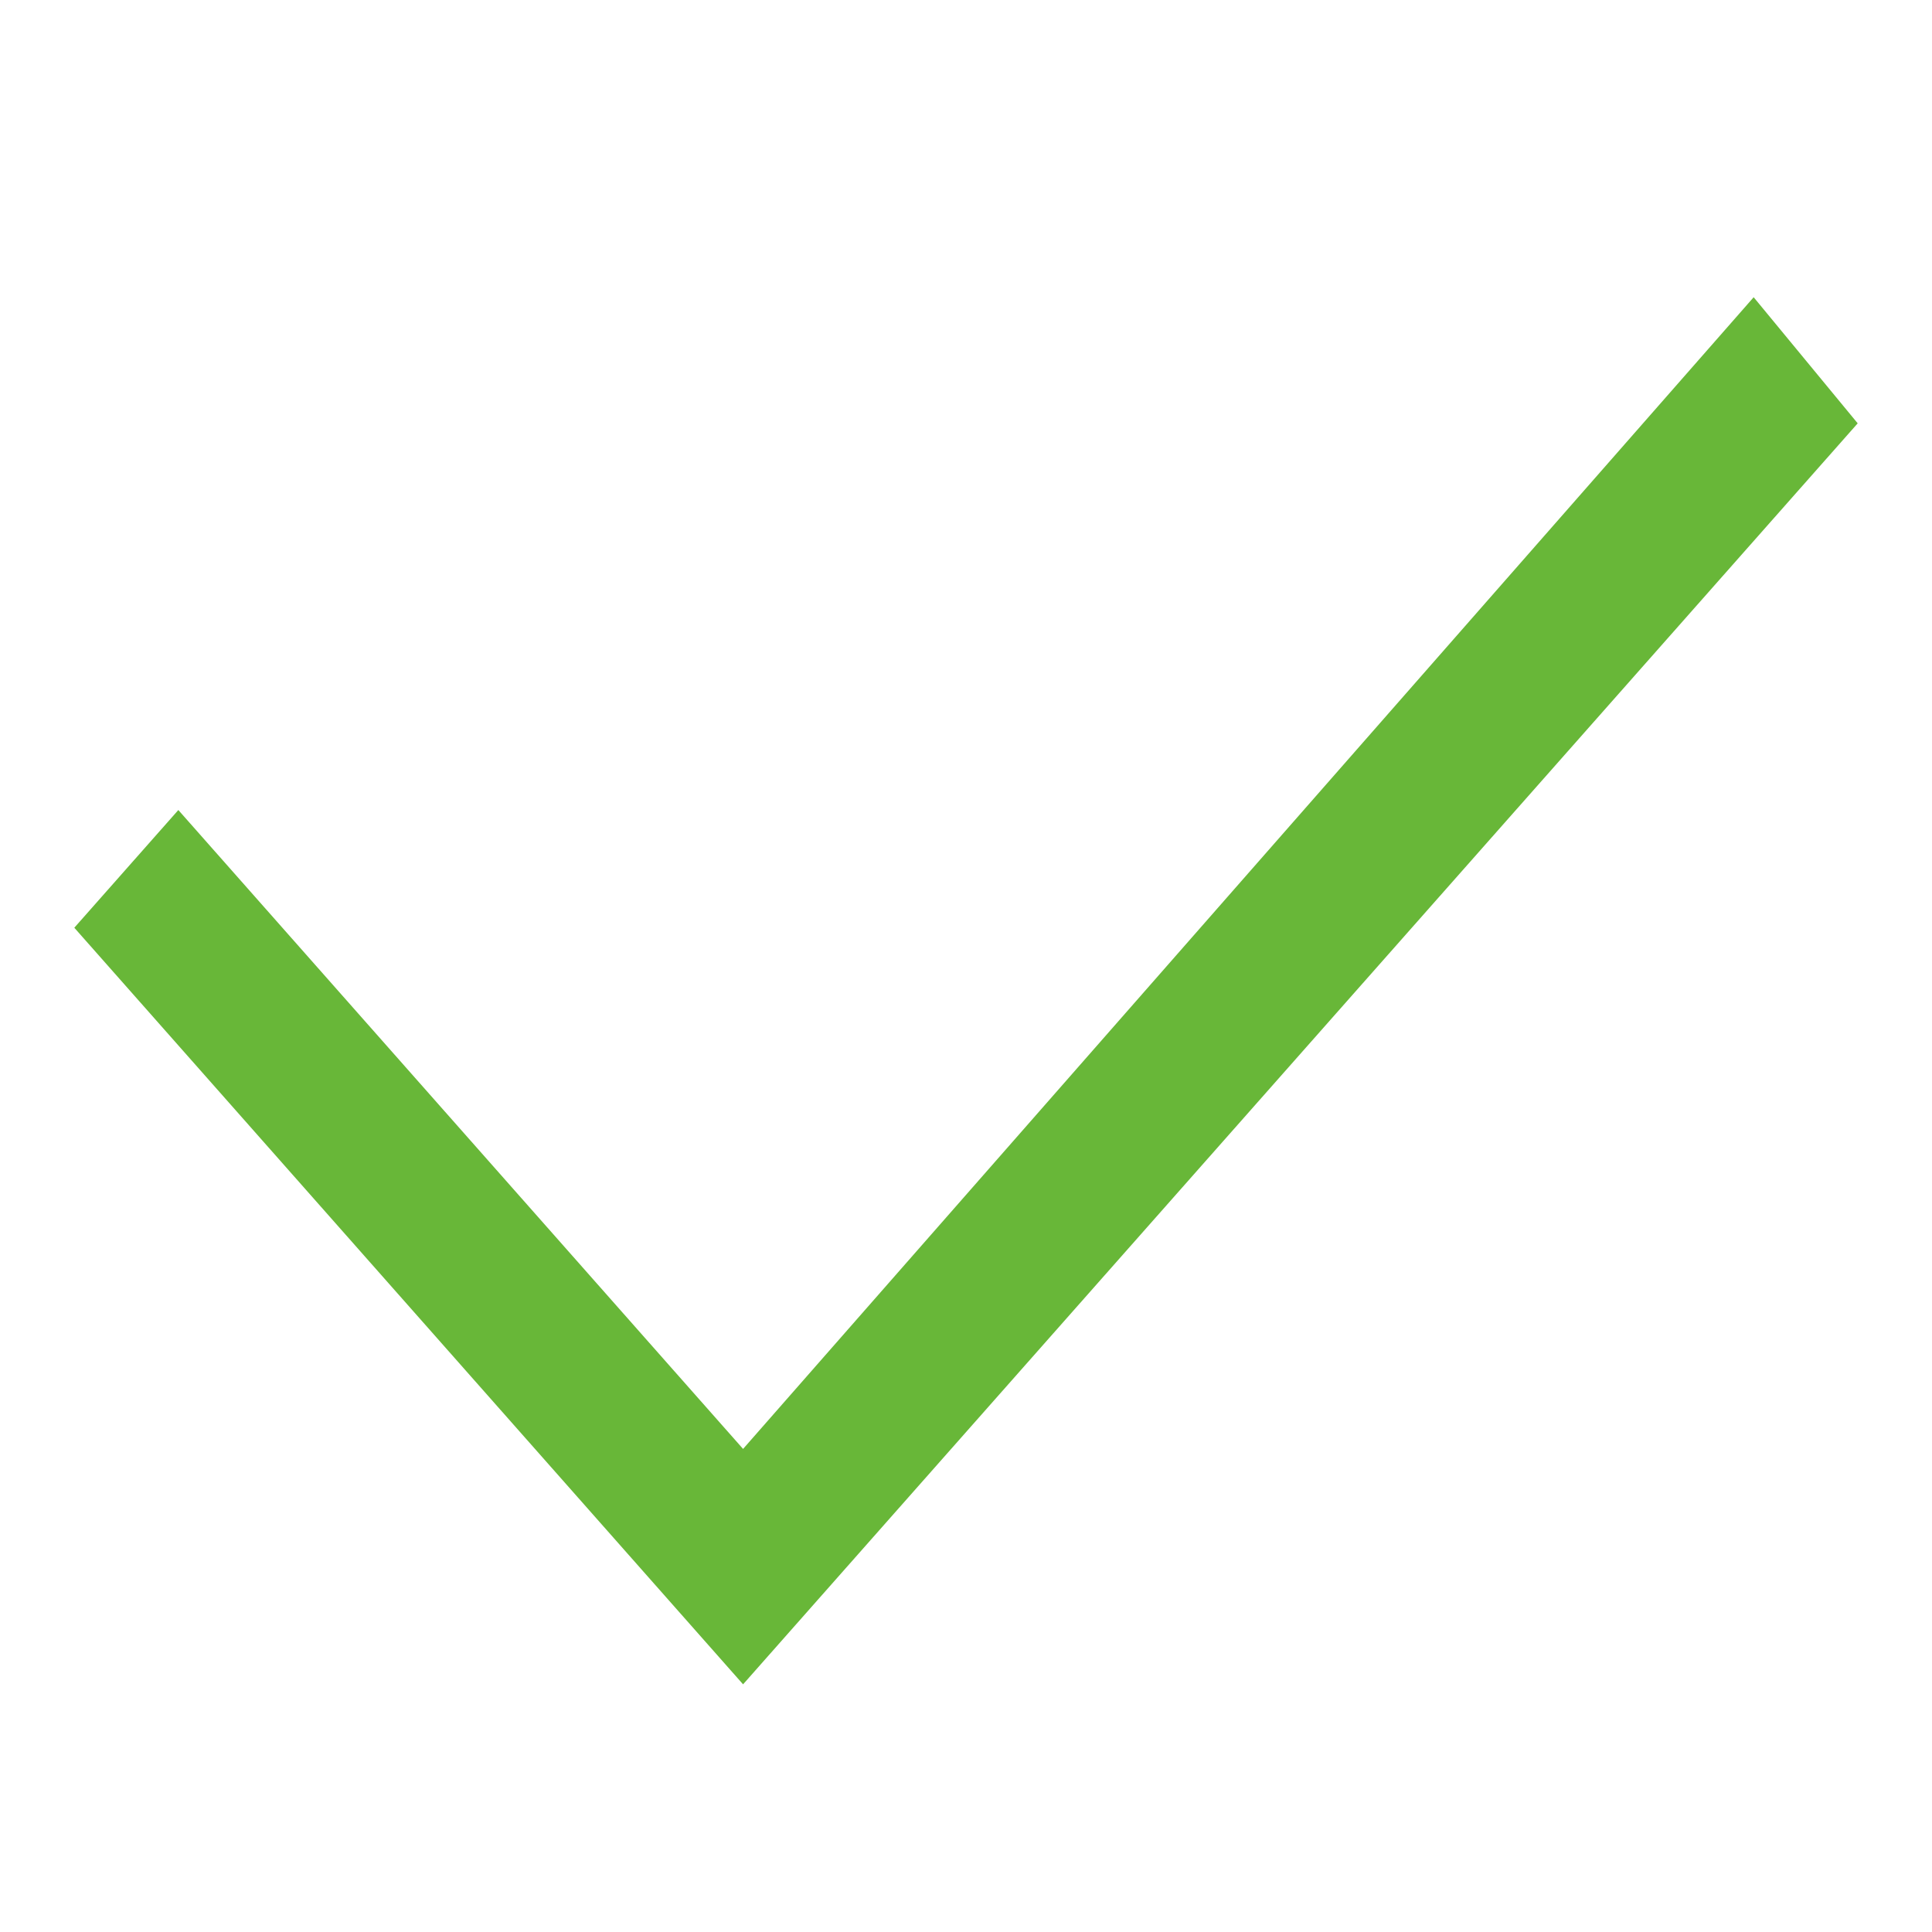
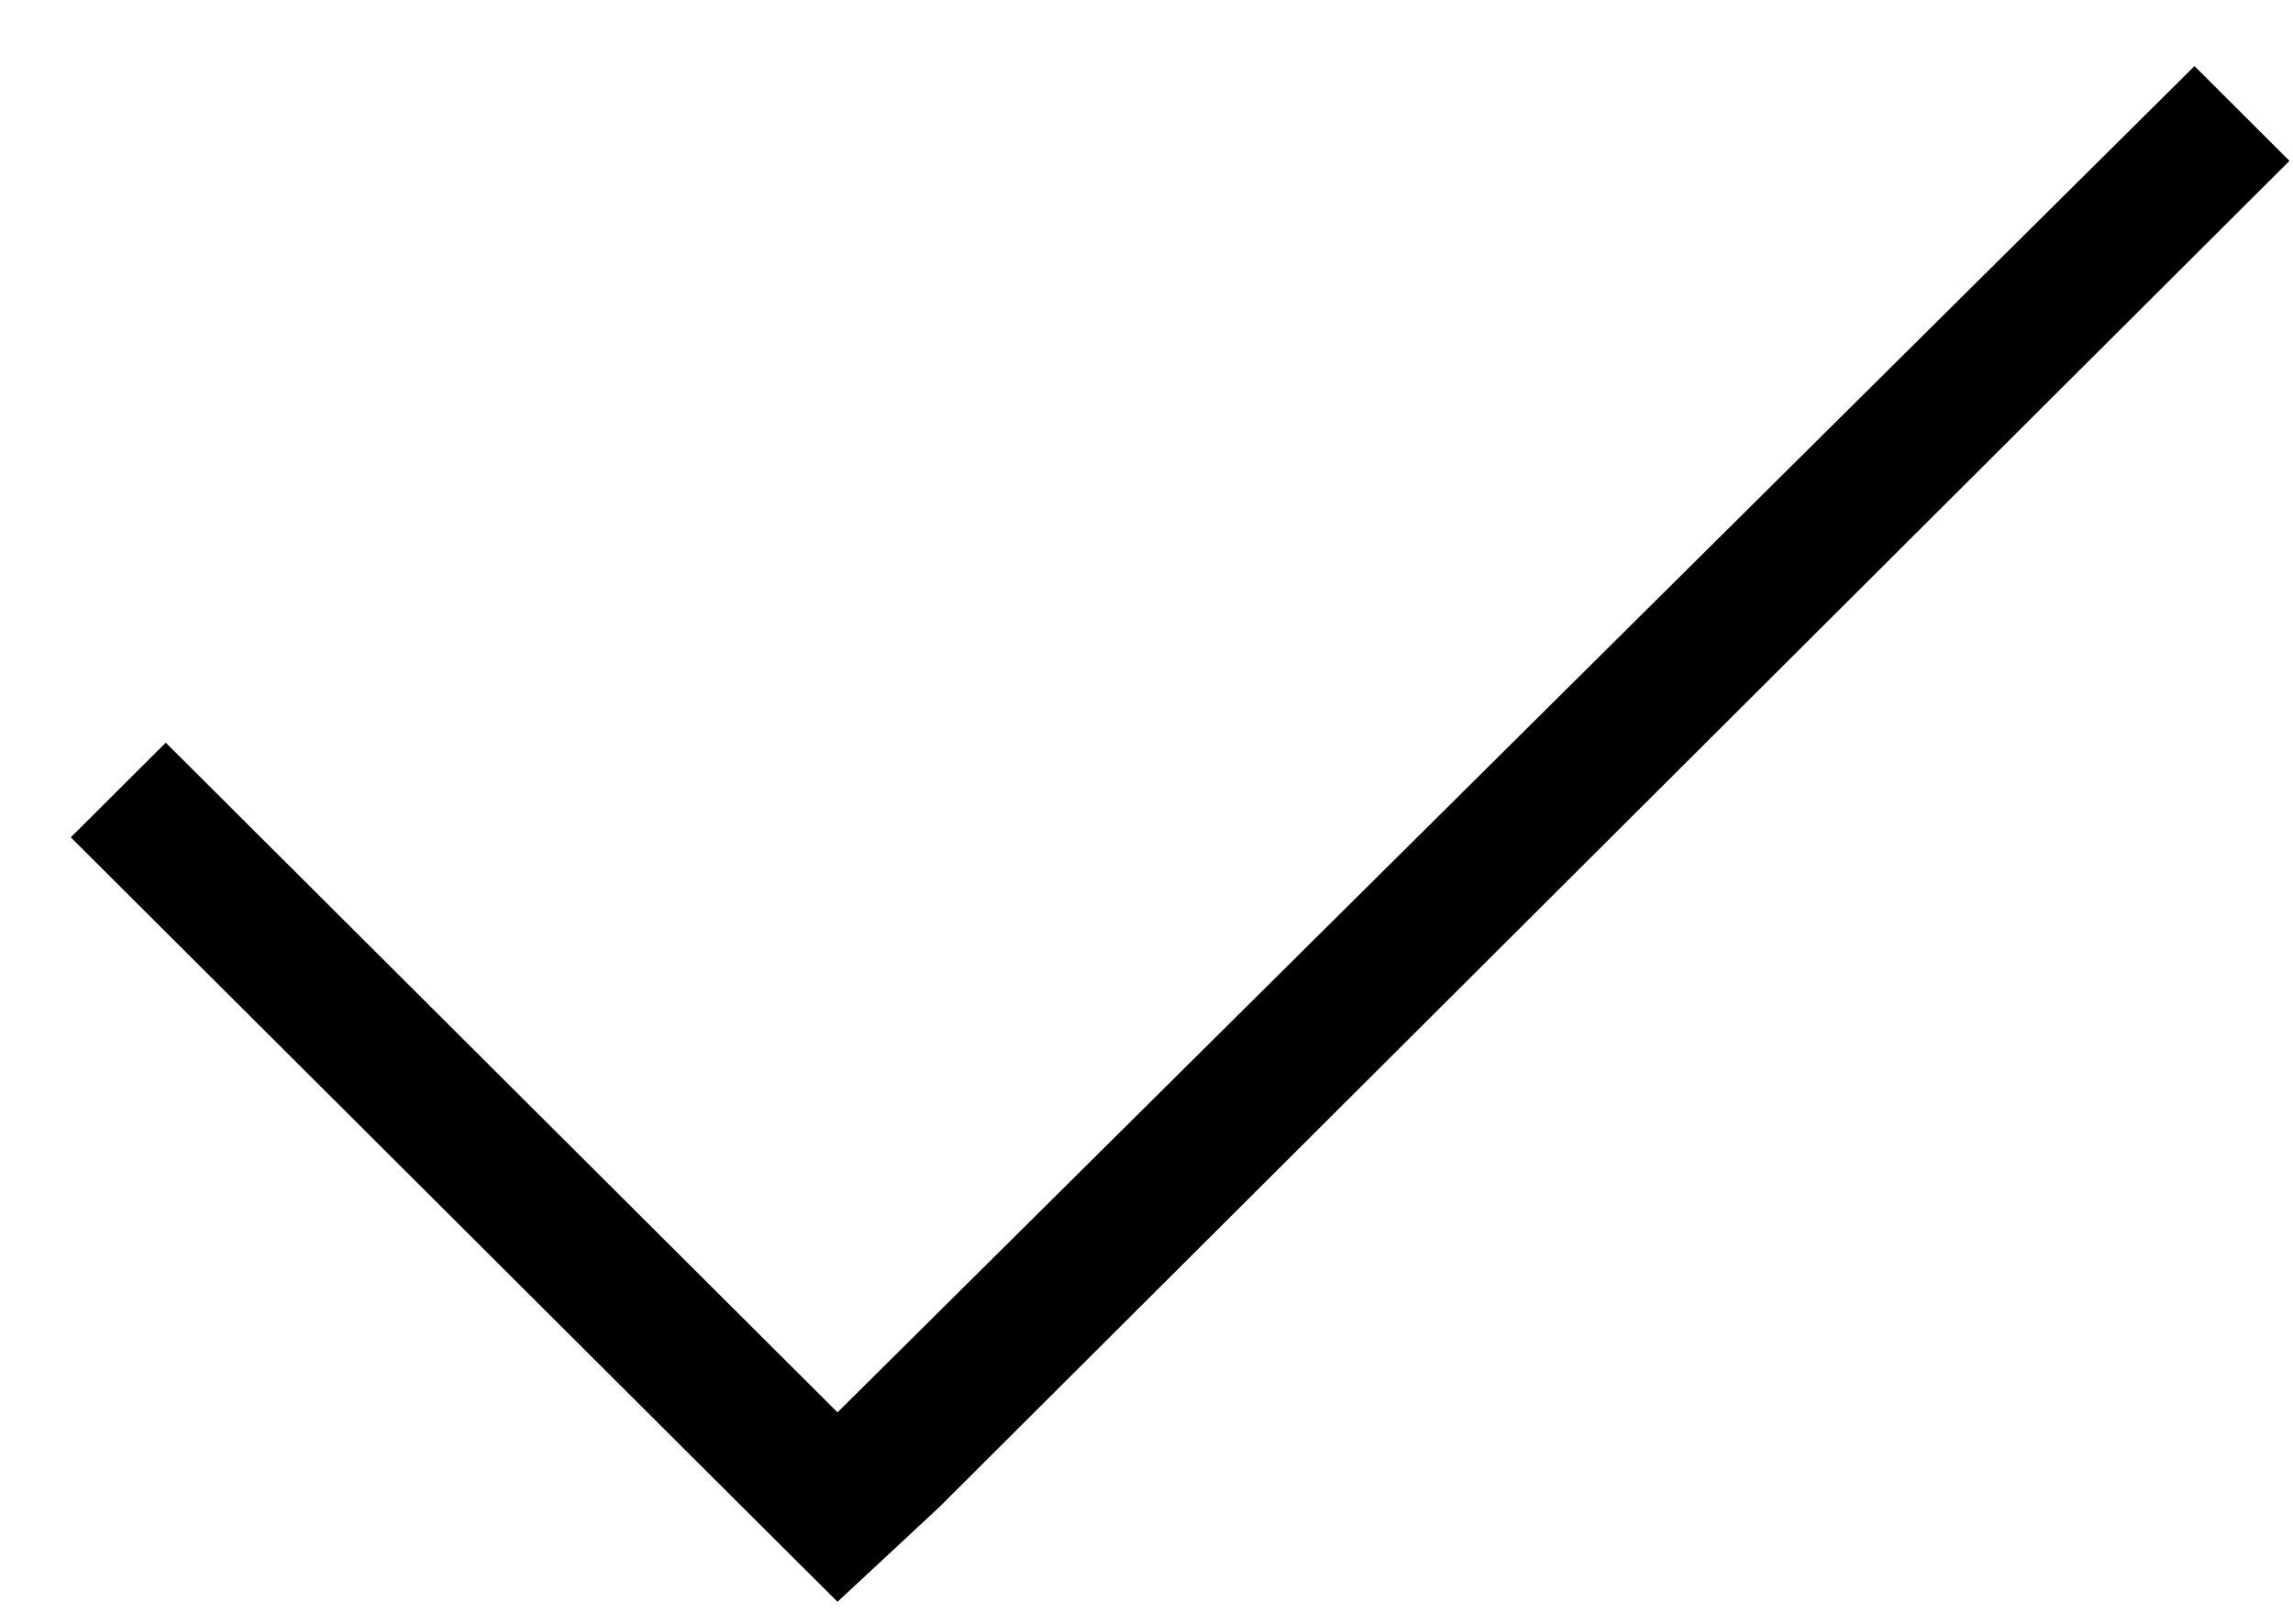
- <svg xmlns="http://www.w3.org/2000/svg" width="26" height="26" viewBox="0 0 26 26" fill="none">
-   <path d="M10 19.499L2.4 10.901L1 12.485L10 22.667L25 5.697L23.6 4L10 19.499Z" fill="#68B738" />
+ <svg xmlns="http://www.w3.org/2000/svg" width="24" height="17" viewBox="0 0 24 17" fill="none">
+   <path d="M23.963 1.684L22.969 0.692L8.766 14.786L1.735 7.775L0.741 8.766L7.771 15.778L8.766 16.769L9.831 15.778L23.963 1.684Z" fill="black" />
</svg>
